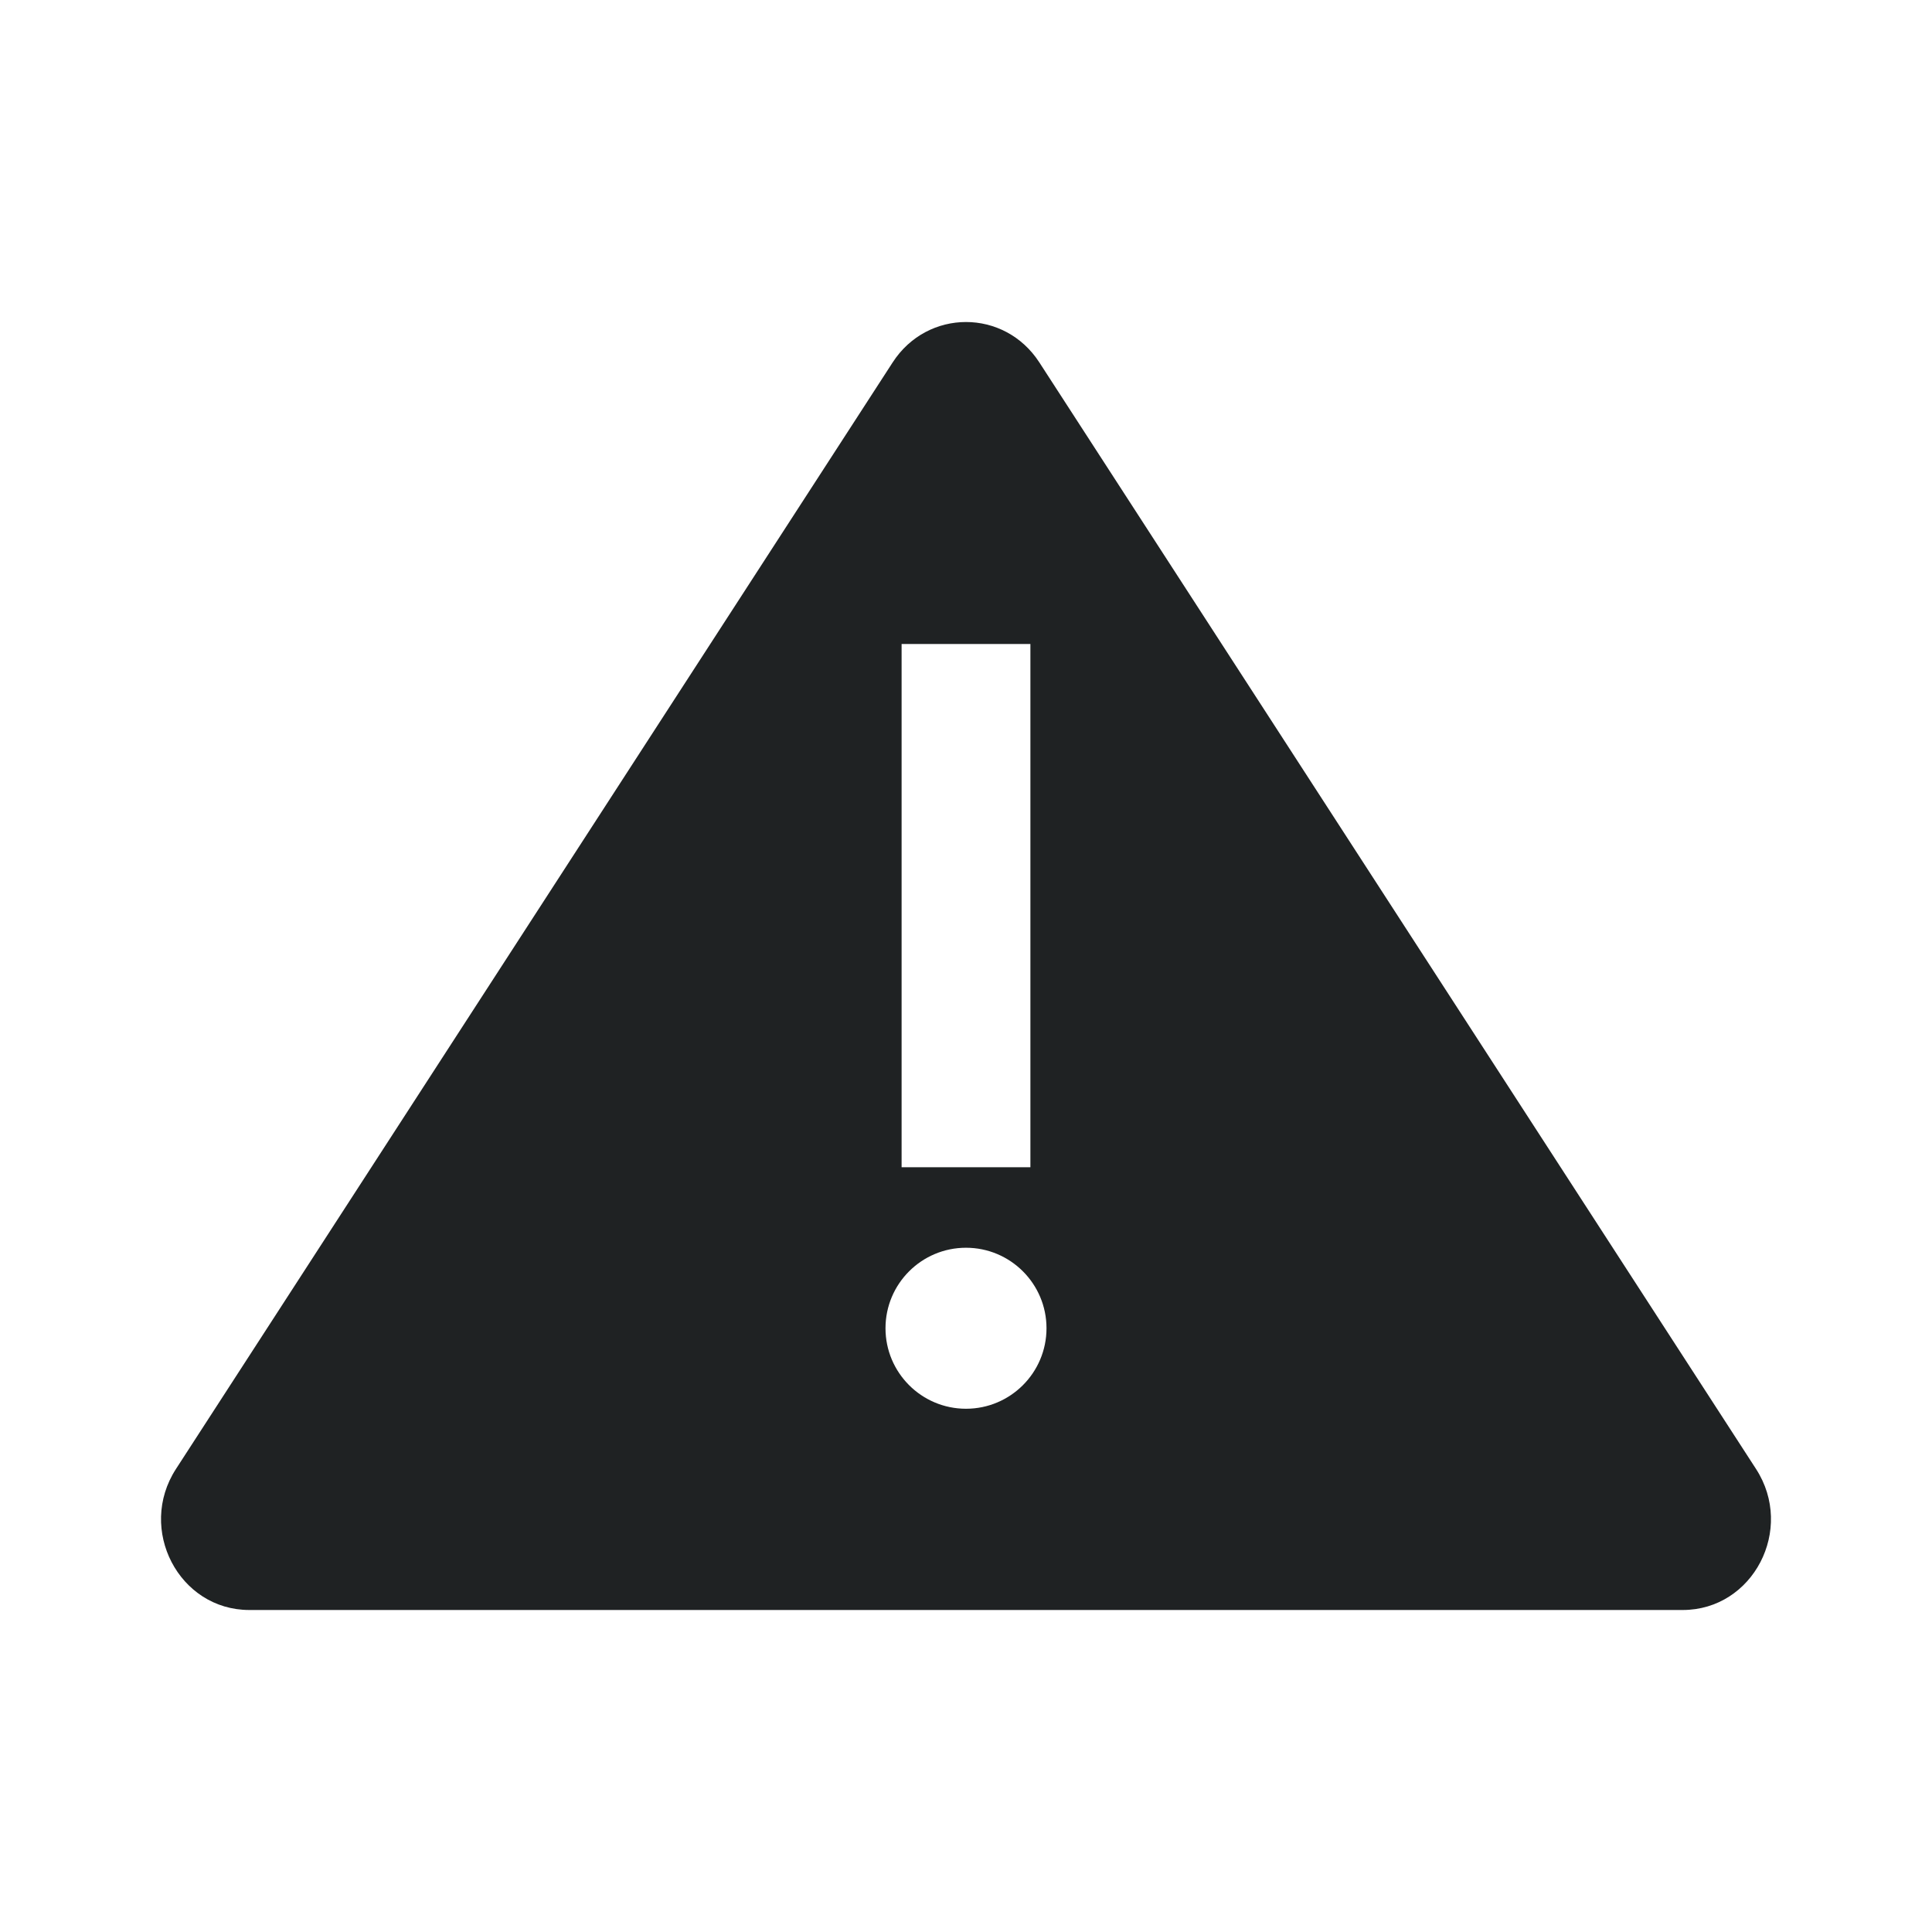
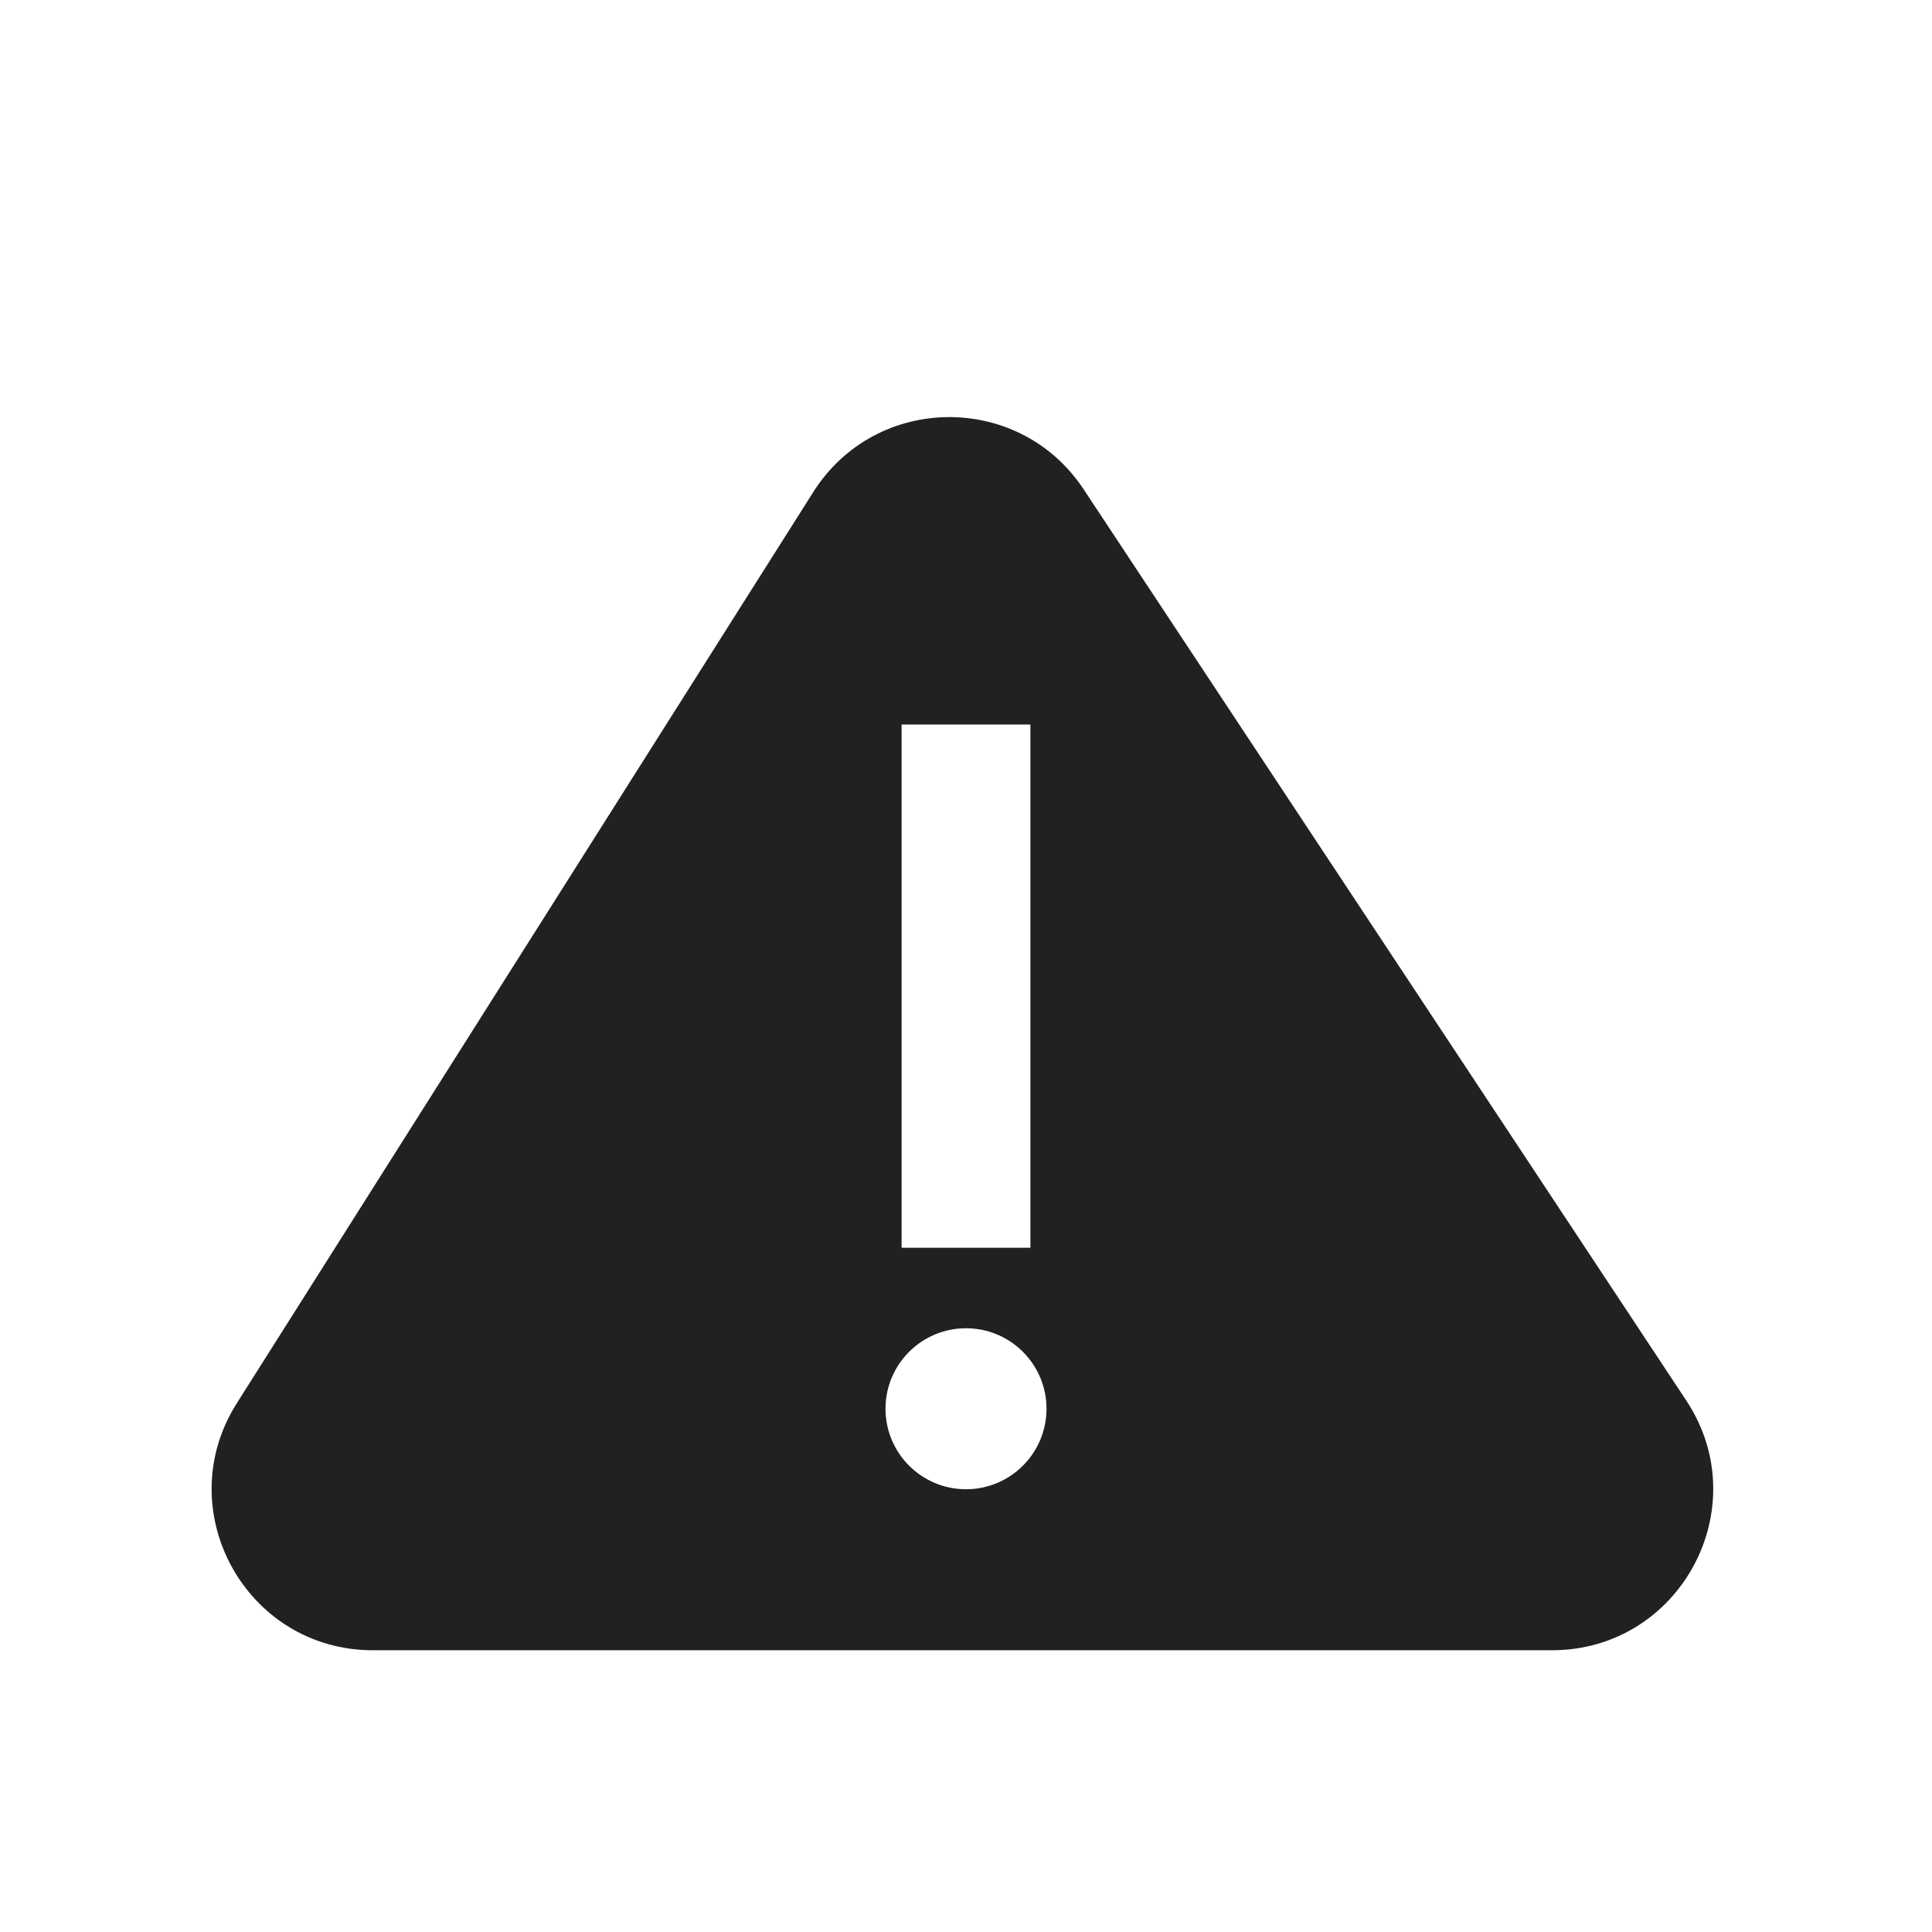
<svg xmlns="http://www.w3.org/2000/svg" width="24" height="24" viewBox="0 0 24 24" fill="none">
-   <path fill-rule="evenodd" clip-rule="evenodd" d="M11.089 4.502L2.186 18.248C1.701 18.997 2.222 20 3.097 20H20.903C21.778 20 22.299 18.997 21.814 18.248L12.911 4.502C12.478 3.833 11.522 3.833 11.089 4.502ZM11.2 8H12.8V14.5H11.2V8ZM13 16.5C13 17.052 12.552 17.5 12 17.5C11.448 17.5 11 17.052 11 16.5C11 15.948 11.448 15.5 12 15.5C12.552 15.5 13 15.948 13 16.5Z" fill="#1F2223" />
+   <path fill-rule="evenodd" clip-rule="evenodd" d="M10.103 6.112L2.942 17.431C2.099 18.762 3.056 20.5 4.632 20.5H19.279C20.873 20.5 21.827 18.726 20.947 17.397L13.461 6.078C12.661 4.868 10.879 4.886 10.103 6.112ZM11.2 9H12.8V15.5H11.2V9ZM13 17.5C13 18.052 12.552 18.5 12 18.5C11.448 18.5 11 18.052 11 17.5C11 16.948 11.448 16.5 12 16.5C12.552 16.5 13 16.948 13 17.5Z" fill="#1F2123" />
</svg>
